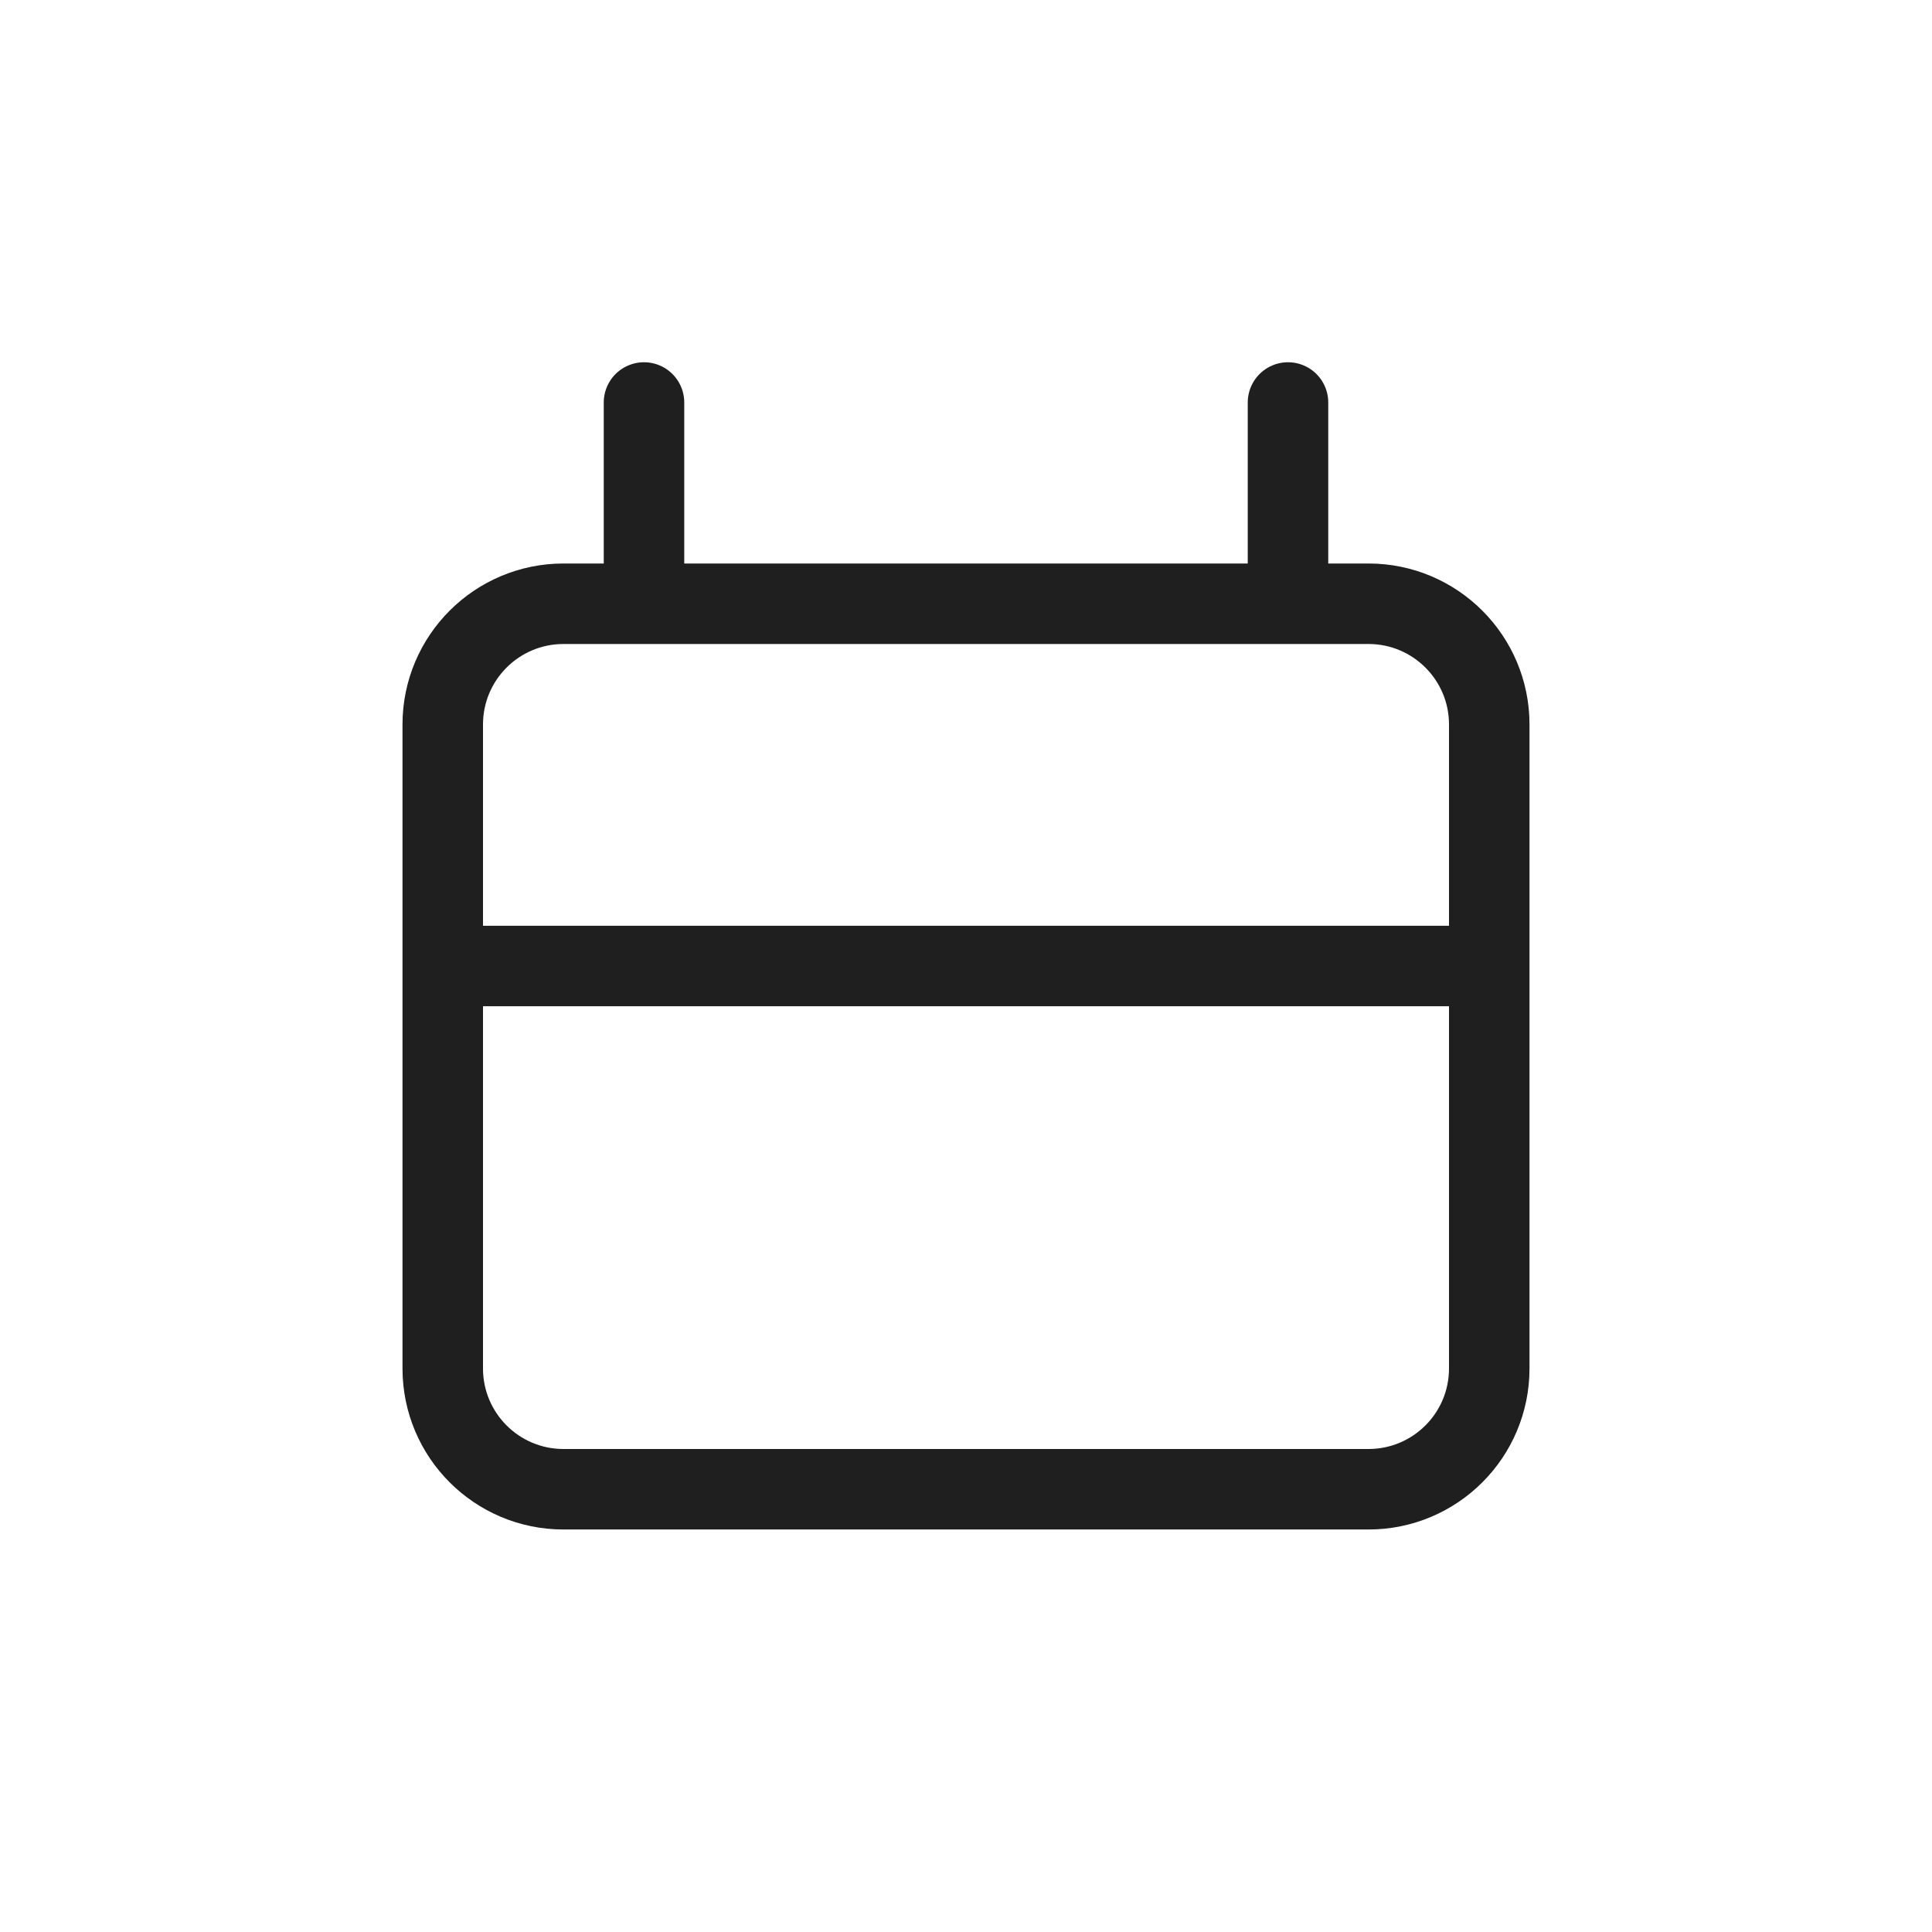
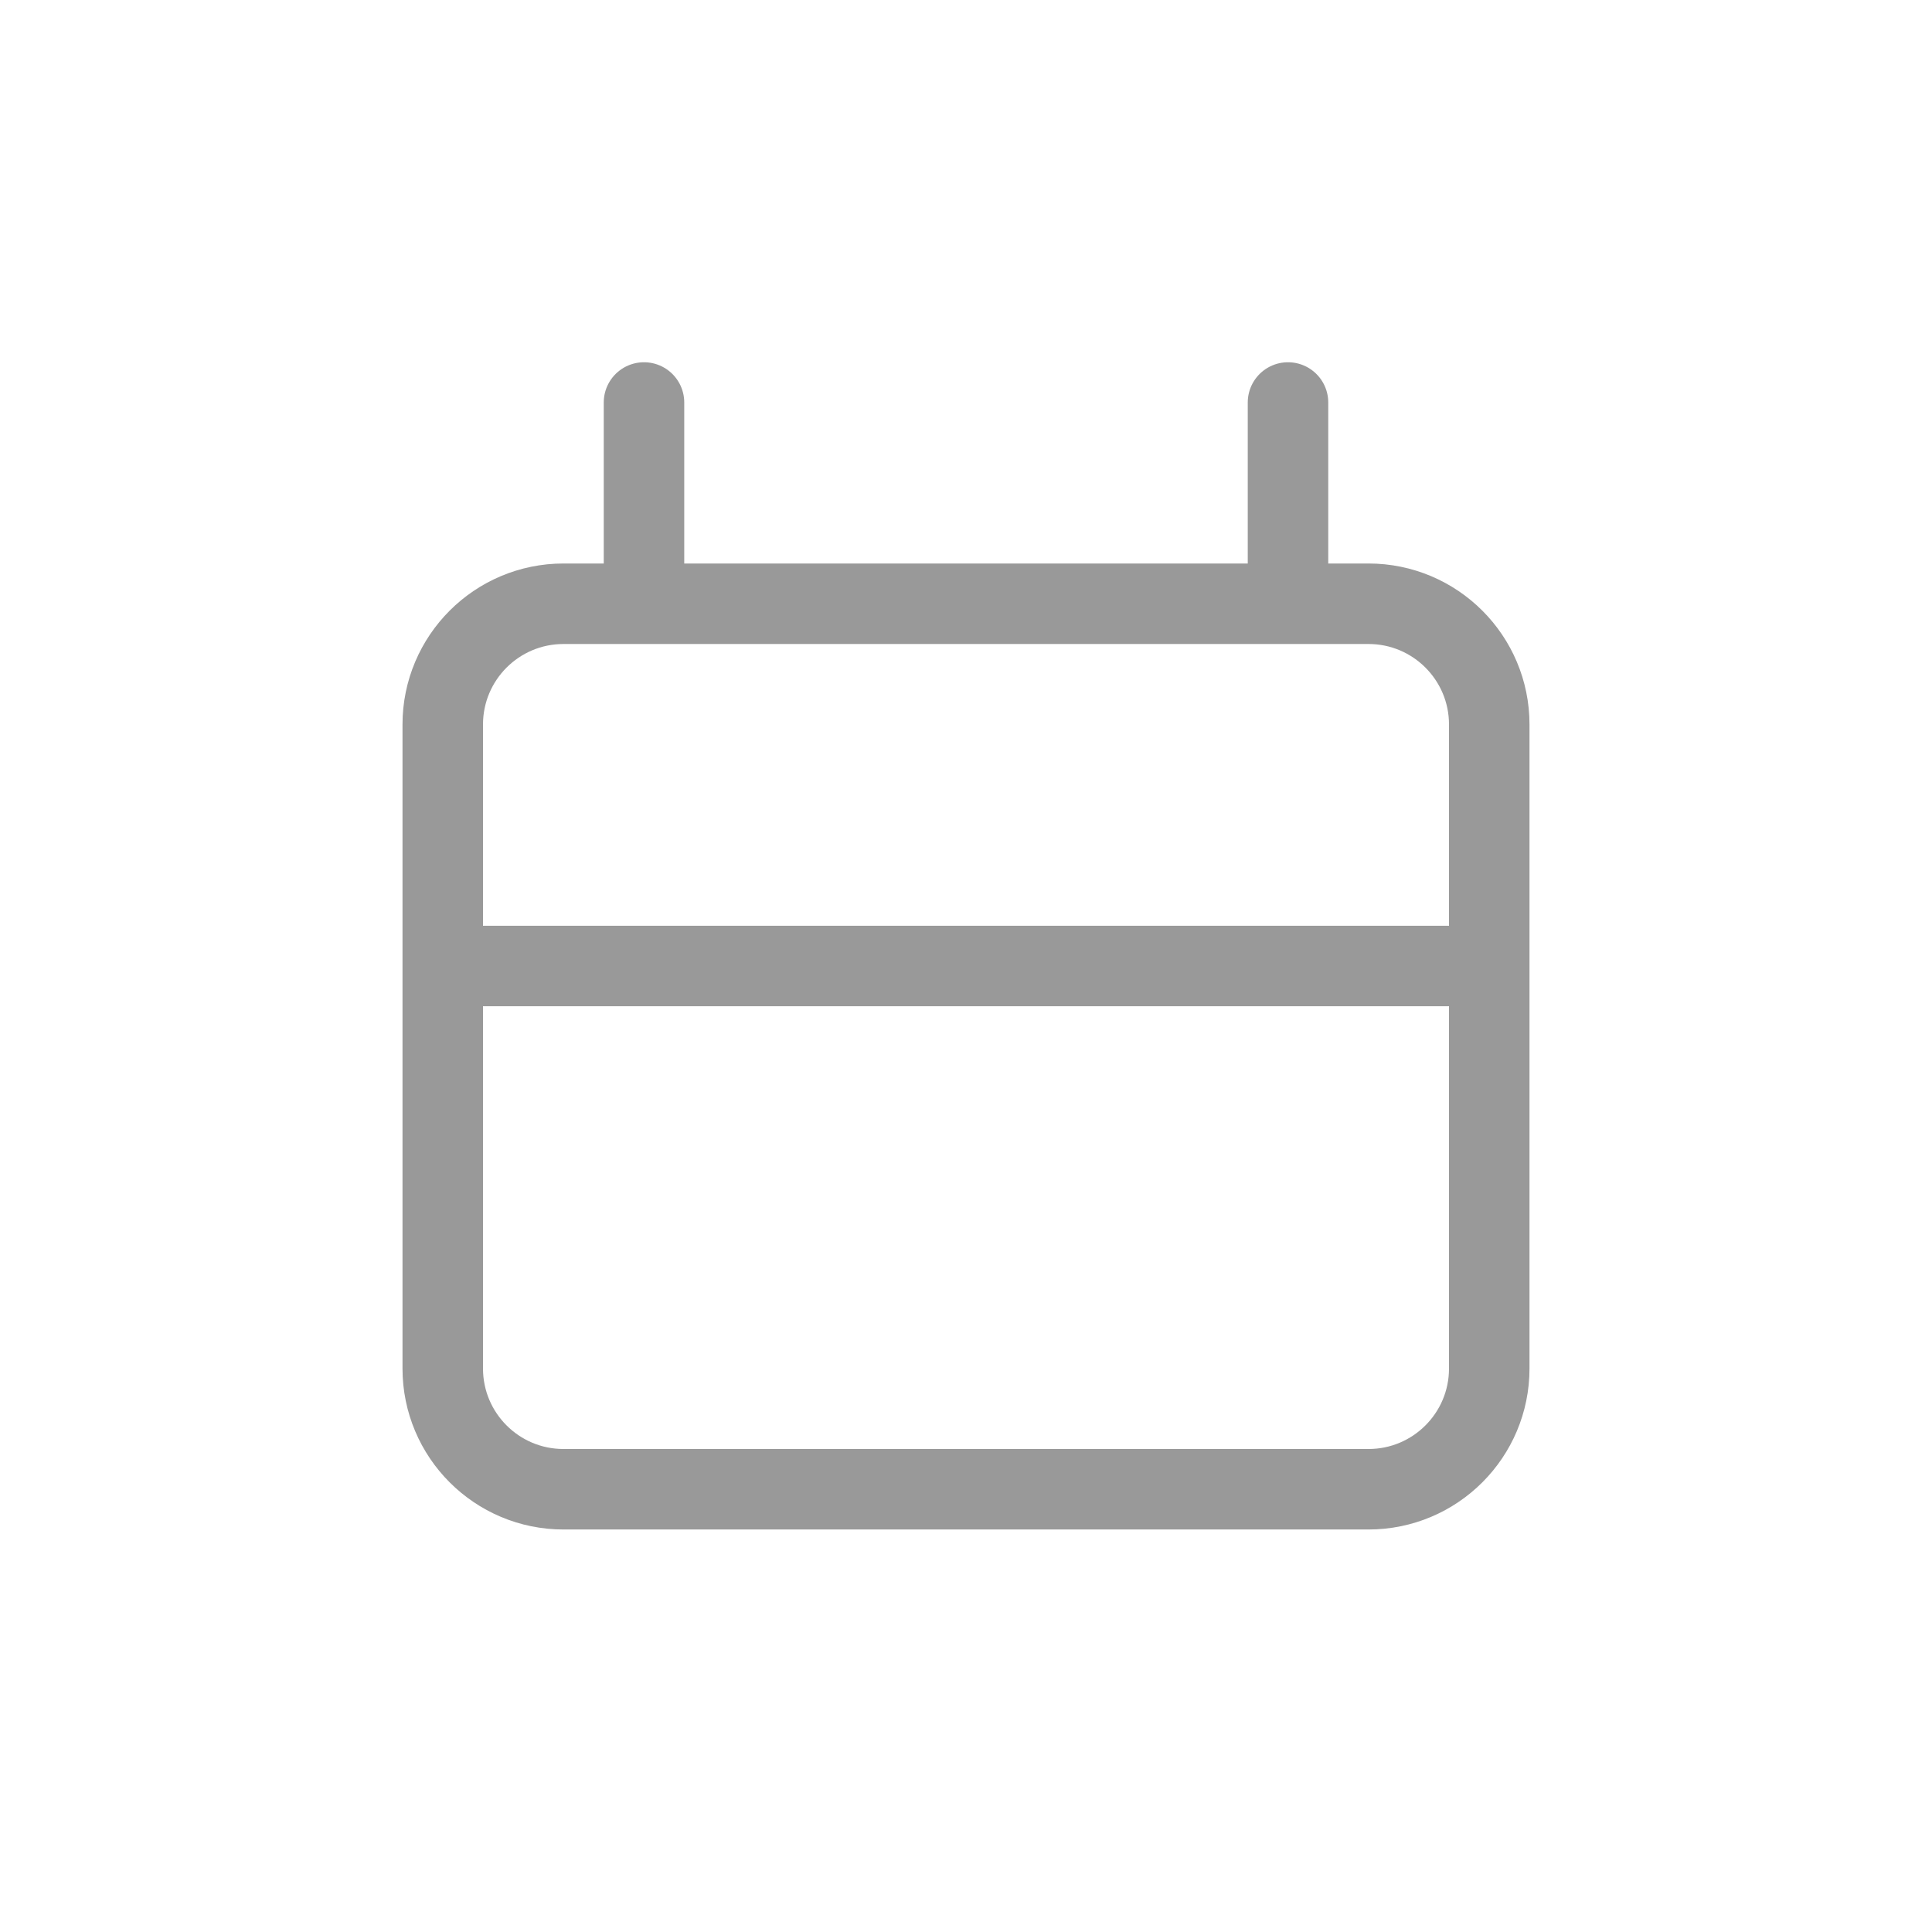
<svg xmlns="http://www.w3.org/2000/svg" width="24" height="24" viewBox="0 0 24 24" fill="none">
-   <rect x="5.5" y="7.5" width="13" height="11" rx="1.5" stroke="#1F1F1F" />
-   <path d="M6 12H18" stroke="#1F1F1F" stroke-linecap="round" />
-   <path d="M8 5V7" stroke="#1F1F1F" stroke-linecap="round" />
-   <path d="M16 5V7" stroke="#1F1F1F" stroke-linecap="round" />
+   <rect x="5.5" y="7.5" width="13" height="11" rx="1.5" stroke="#999999" />
+   <path d="M6 12H18" stroke="#999999" stroke-linecap="round" />
+   <path d="M8 5V7" stroke="#999999" stroke-linecap="round" />
+   <path d="M16 5V7" stroke="#999999" stroke-linecap="round" />
</svg>
